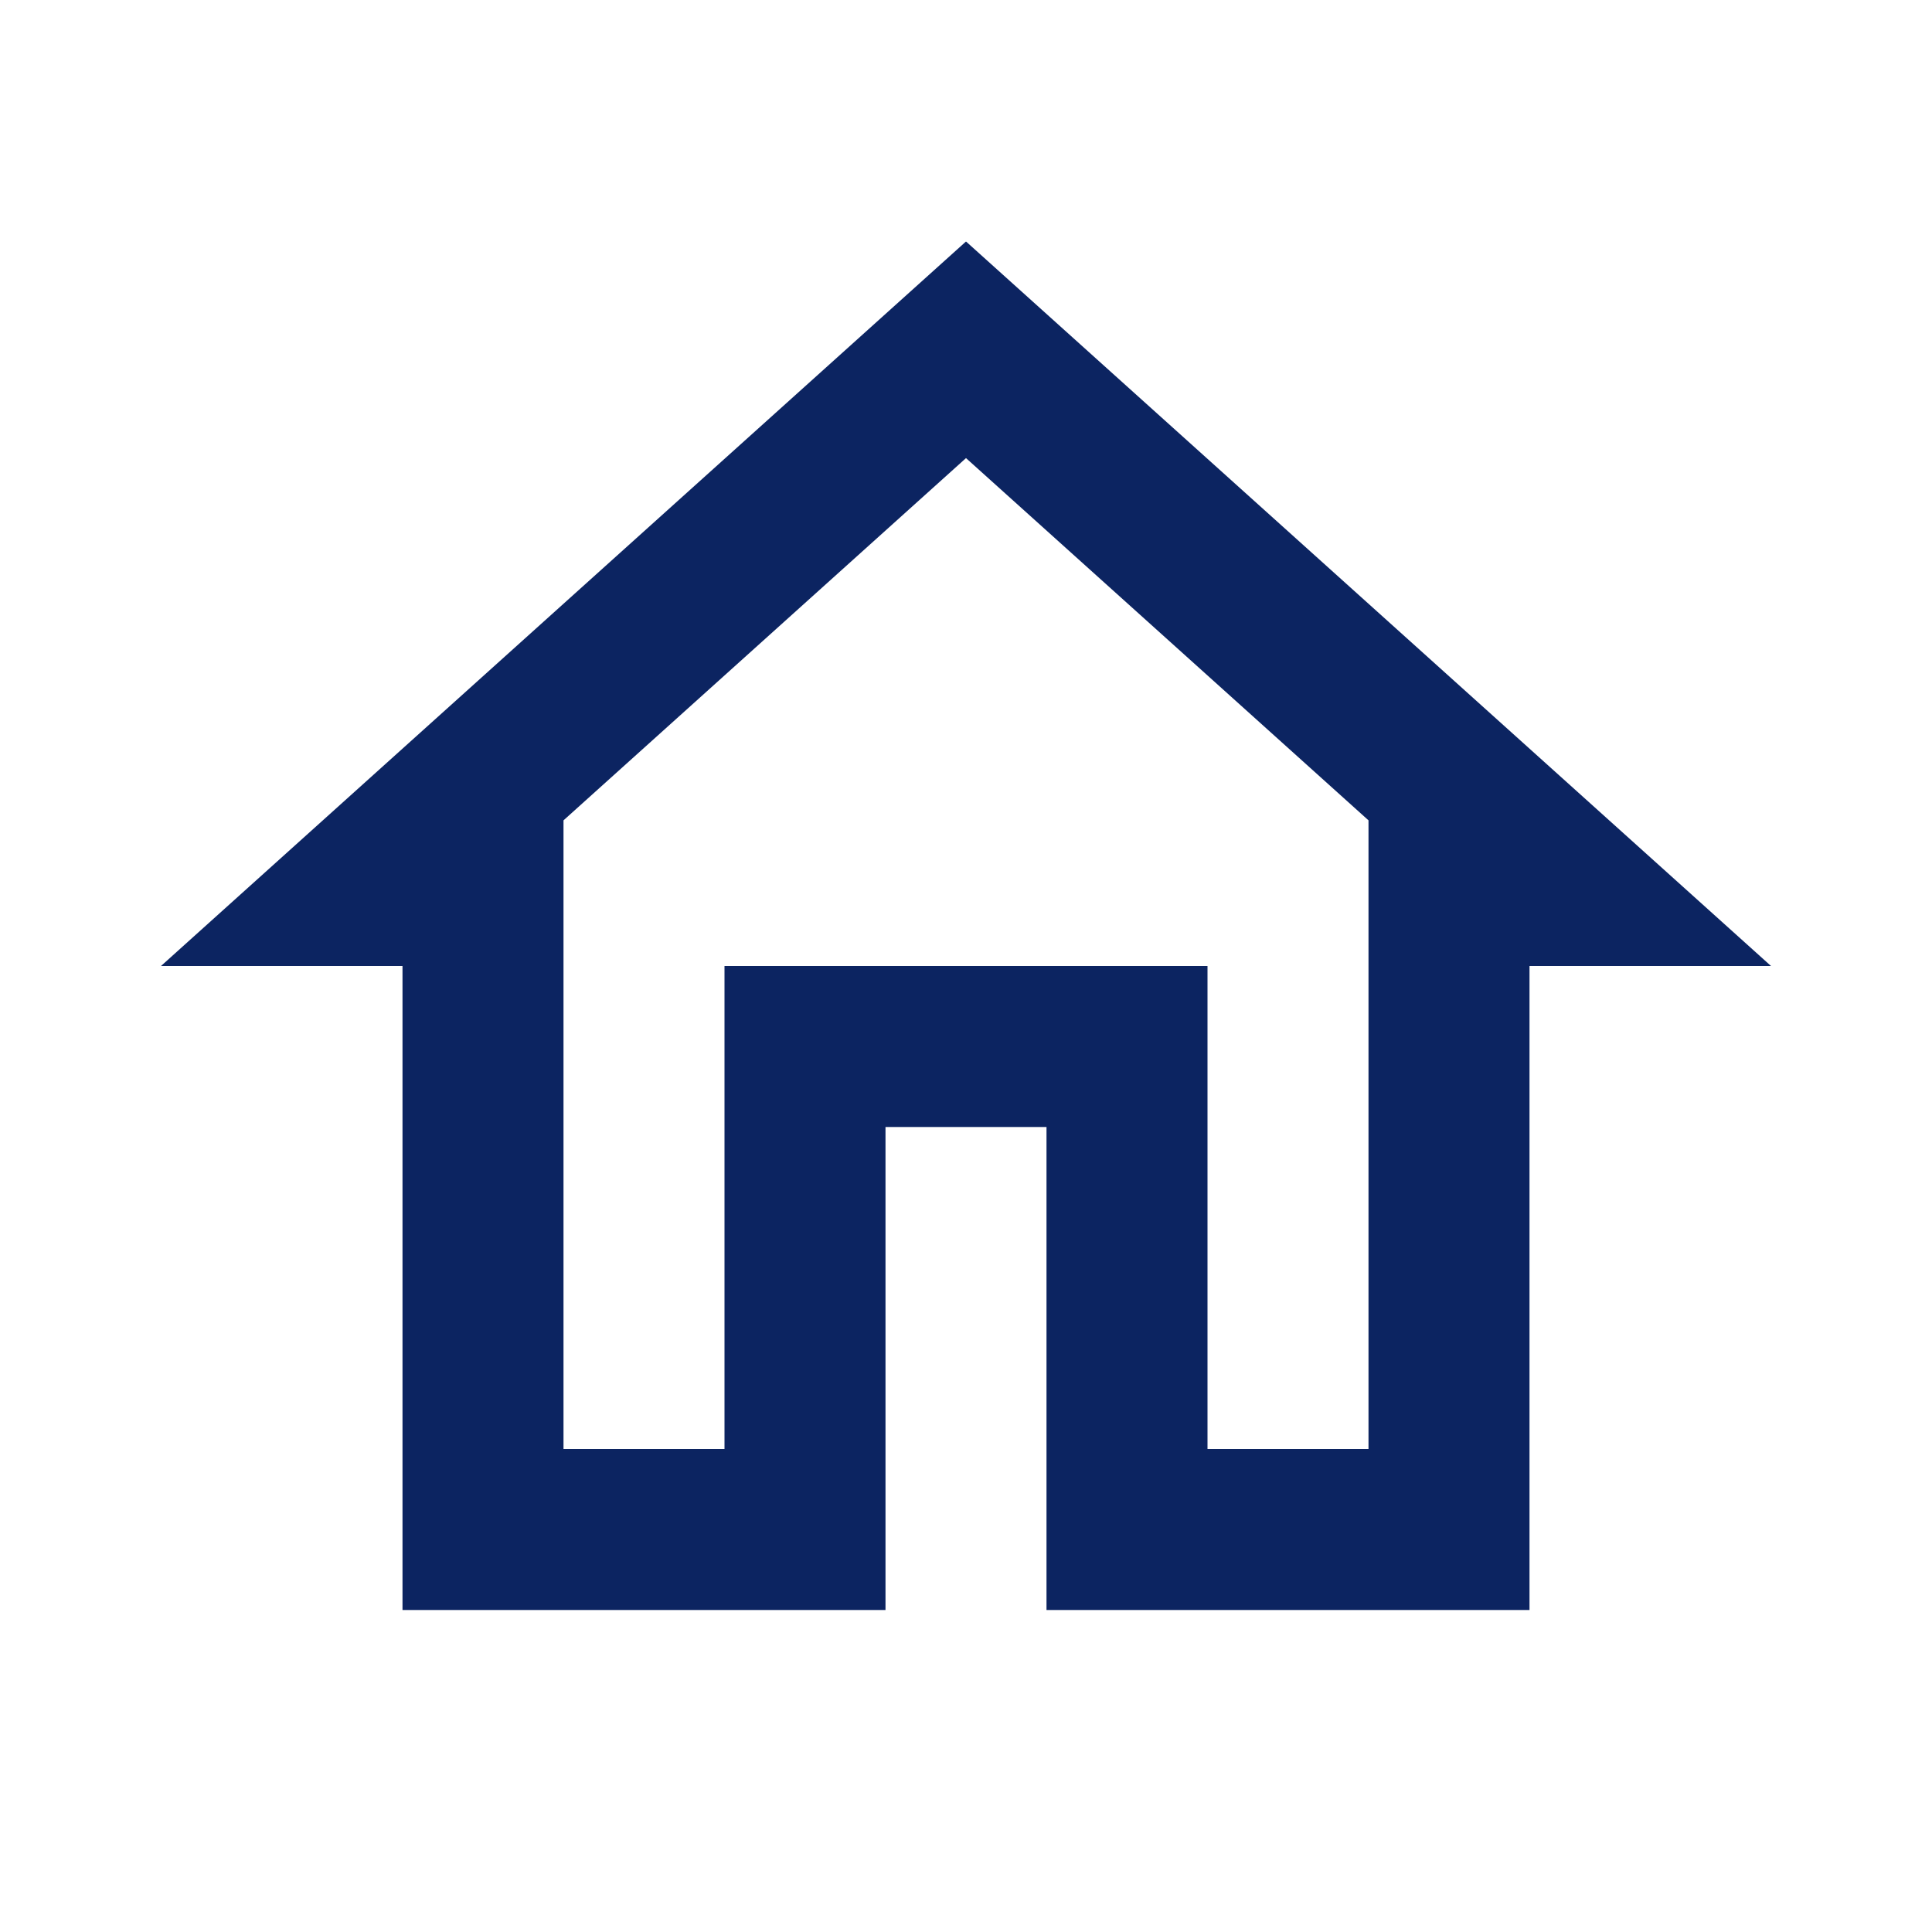
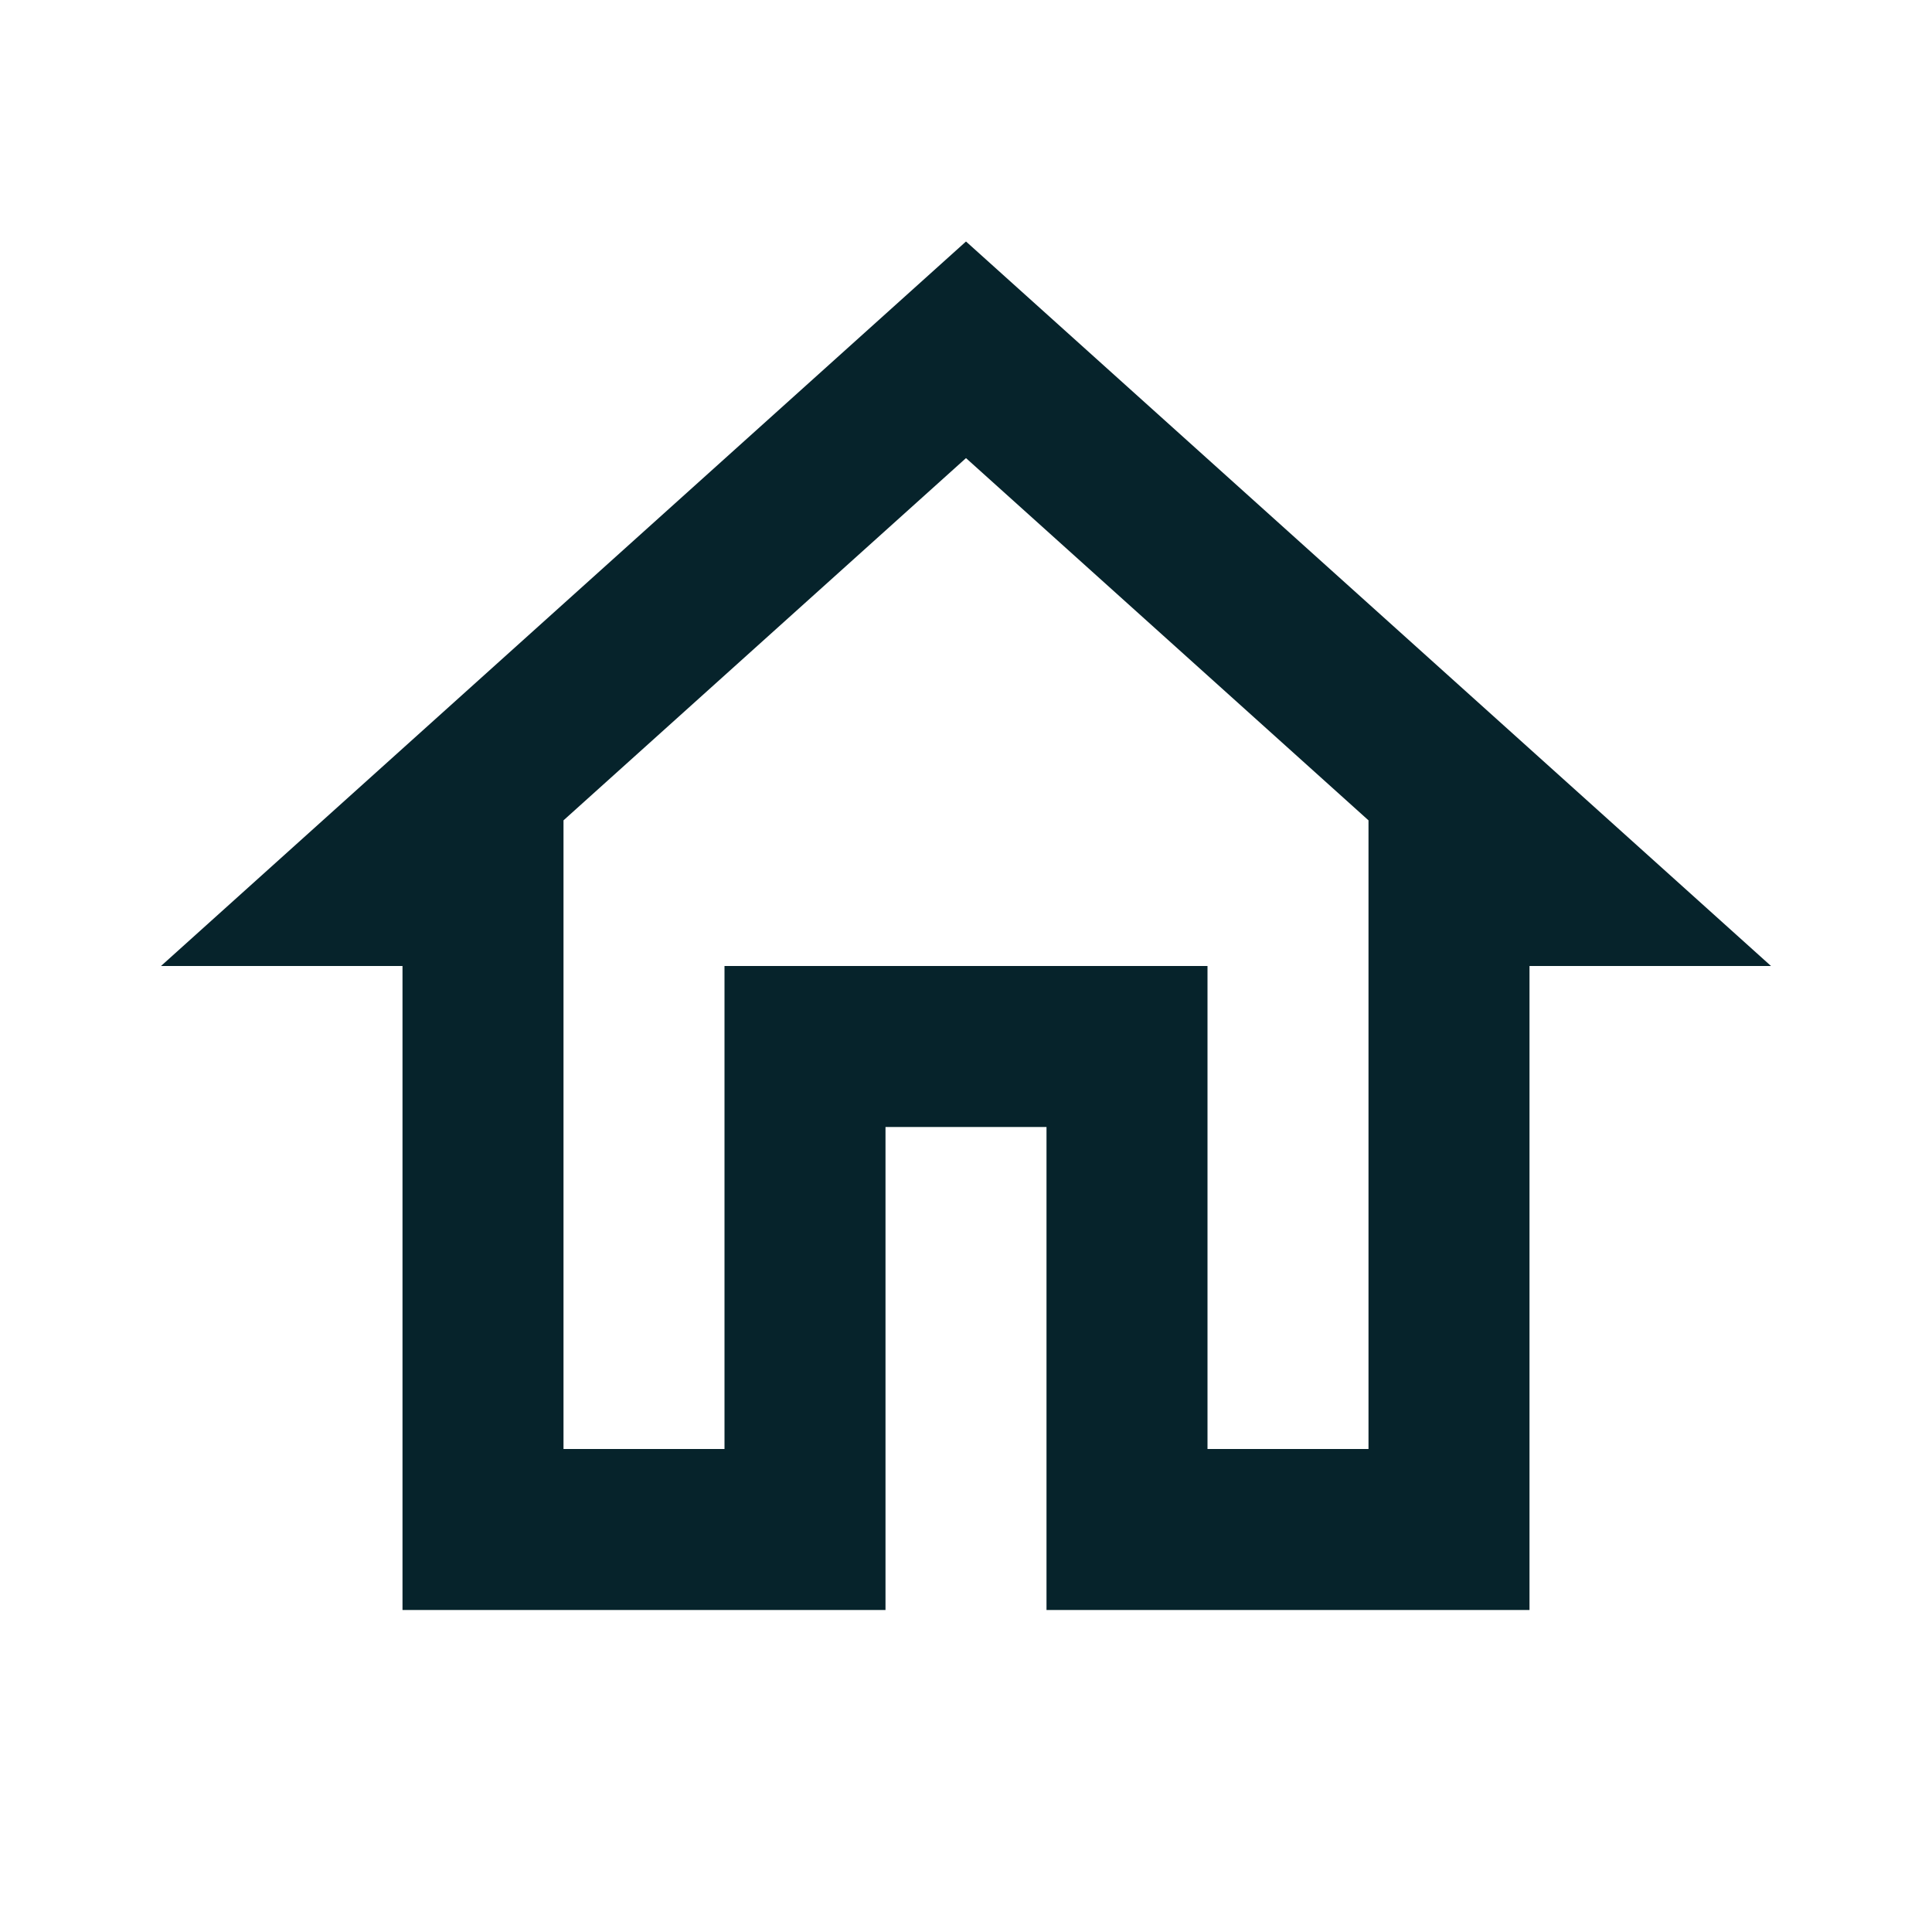
<svg xmlns="http://www.w3.org/2000/svg" width="18" height="18" viewBox="0 0 18 18" fill="none">
-   <path d="M9 4.268L12.75 7.643V13.5H11.25V9H6.75V13.5H5.25V7.643L9 4.268ZM9 2.25L1.5 9H3.75V15H8.25V10.5H9.75V15H14.25V9H16.5L9 2.25Z" fill="#0C2461" />
+   <path d="M9 4.268L12.75 7.643V13.5H11.25V9H6.75V13.5H5.25V7.643L9 4.268ZM9 2.25L1.5 9H3.75V15H8.25V10.5H9.75V15H14.25V9H16.5L9 2.25Z" fill="#06232B" />
</svg>
